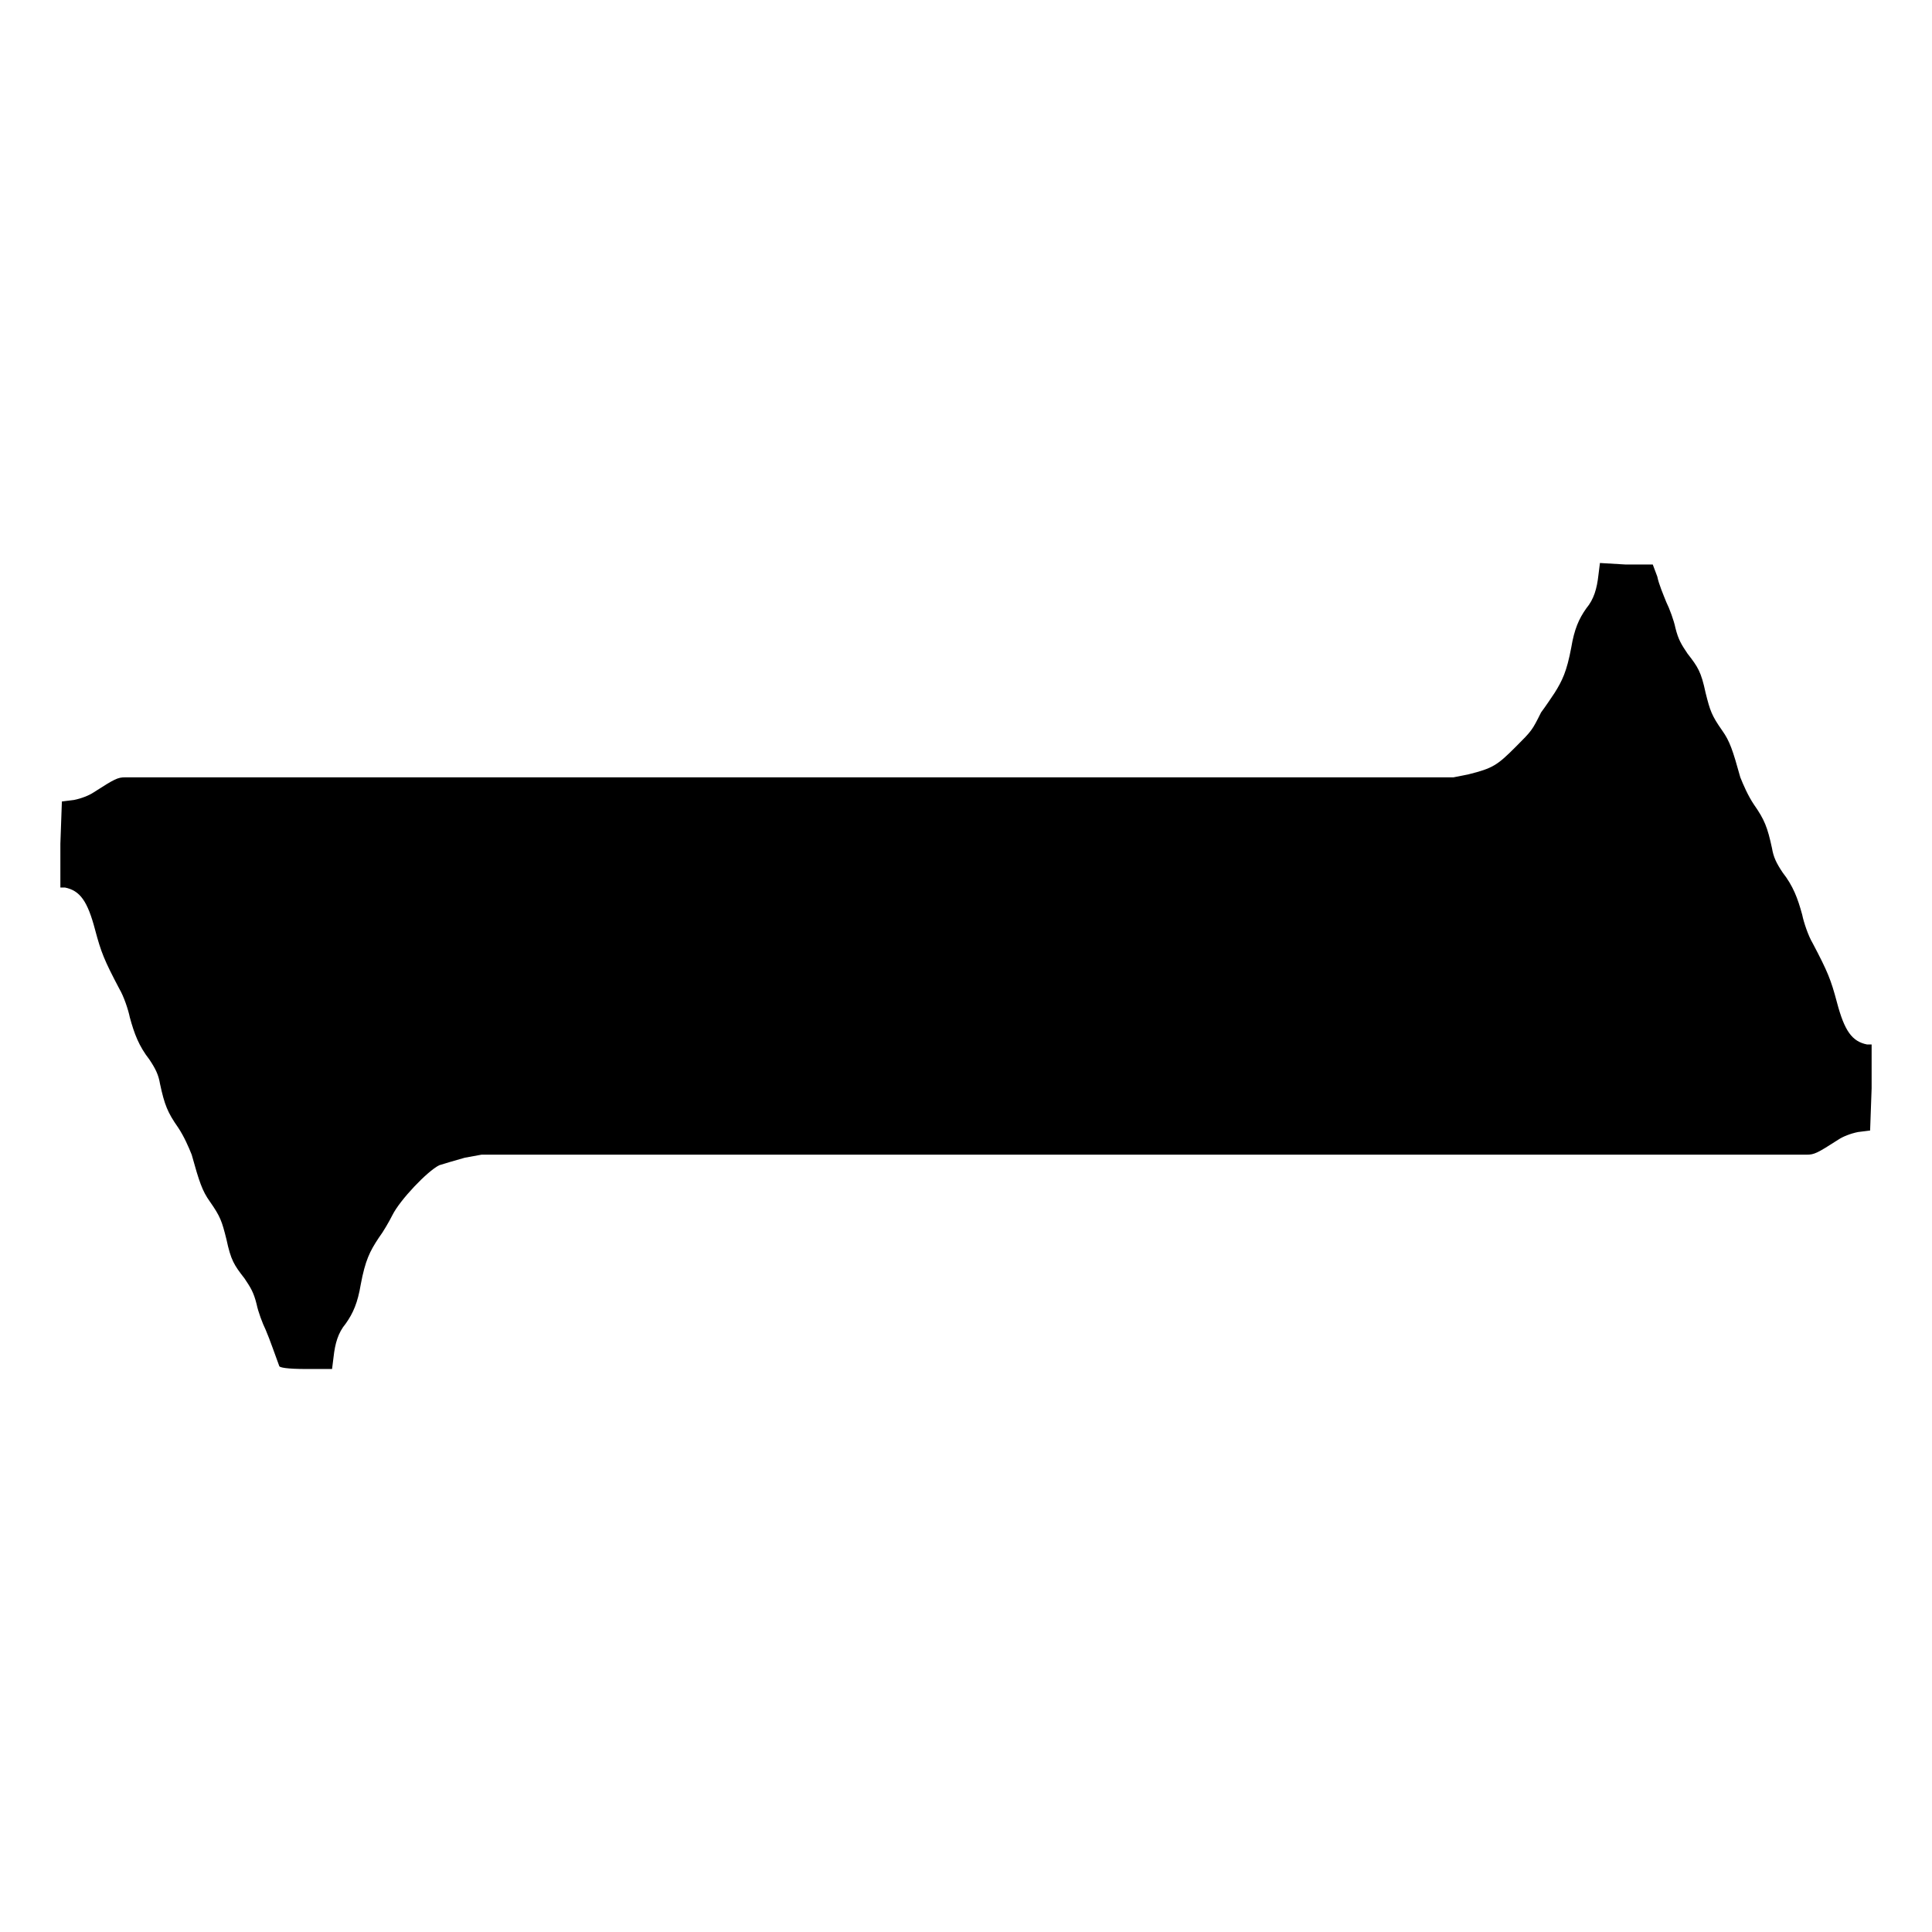
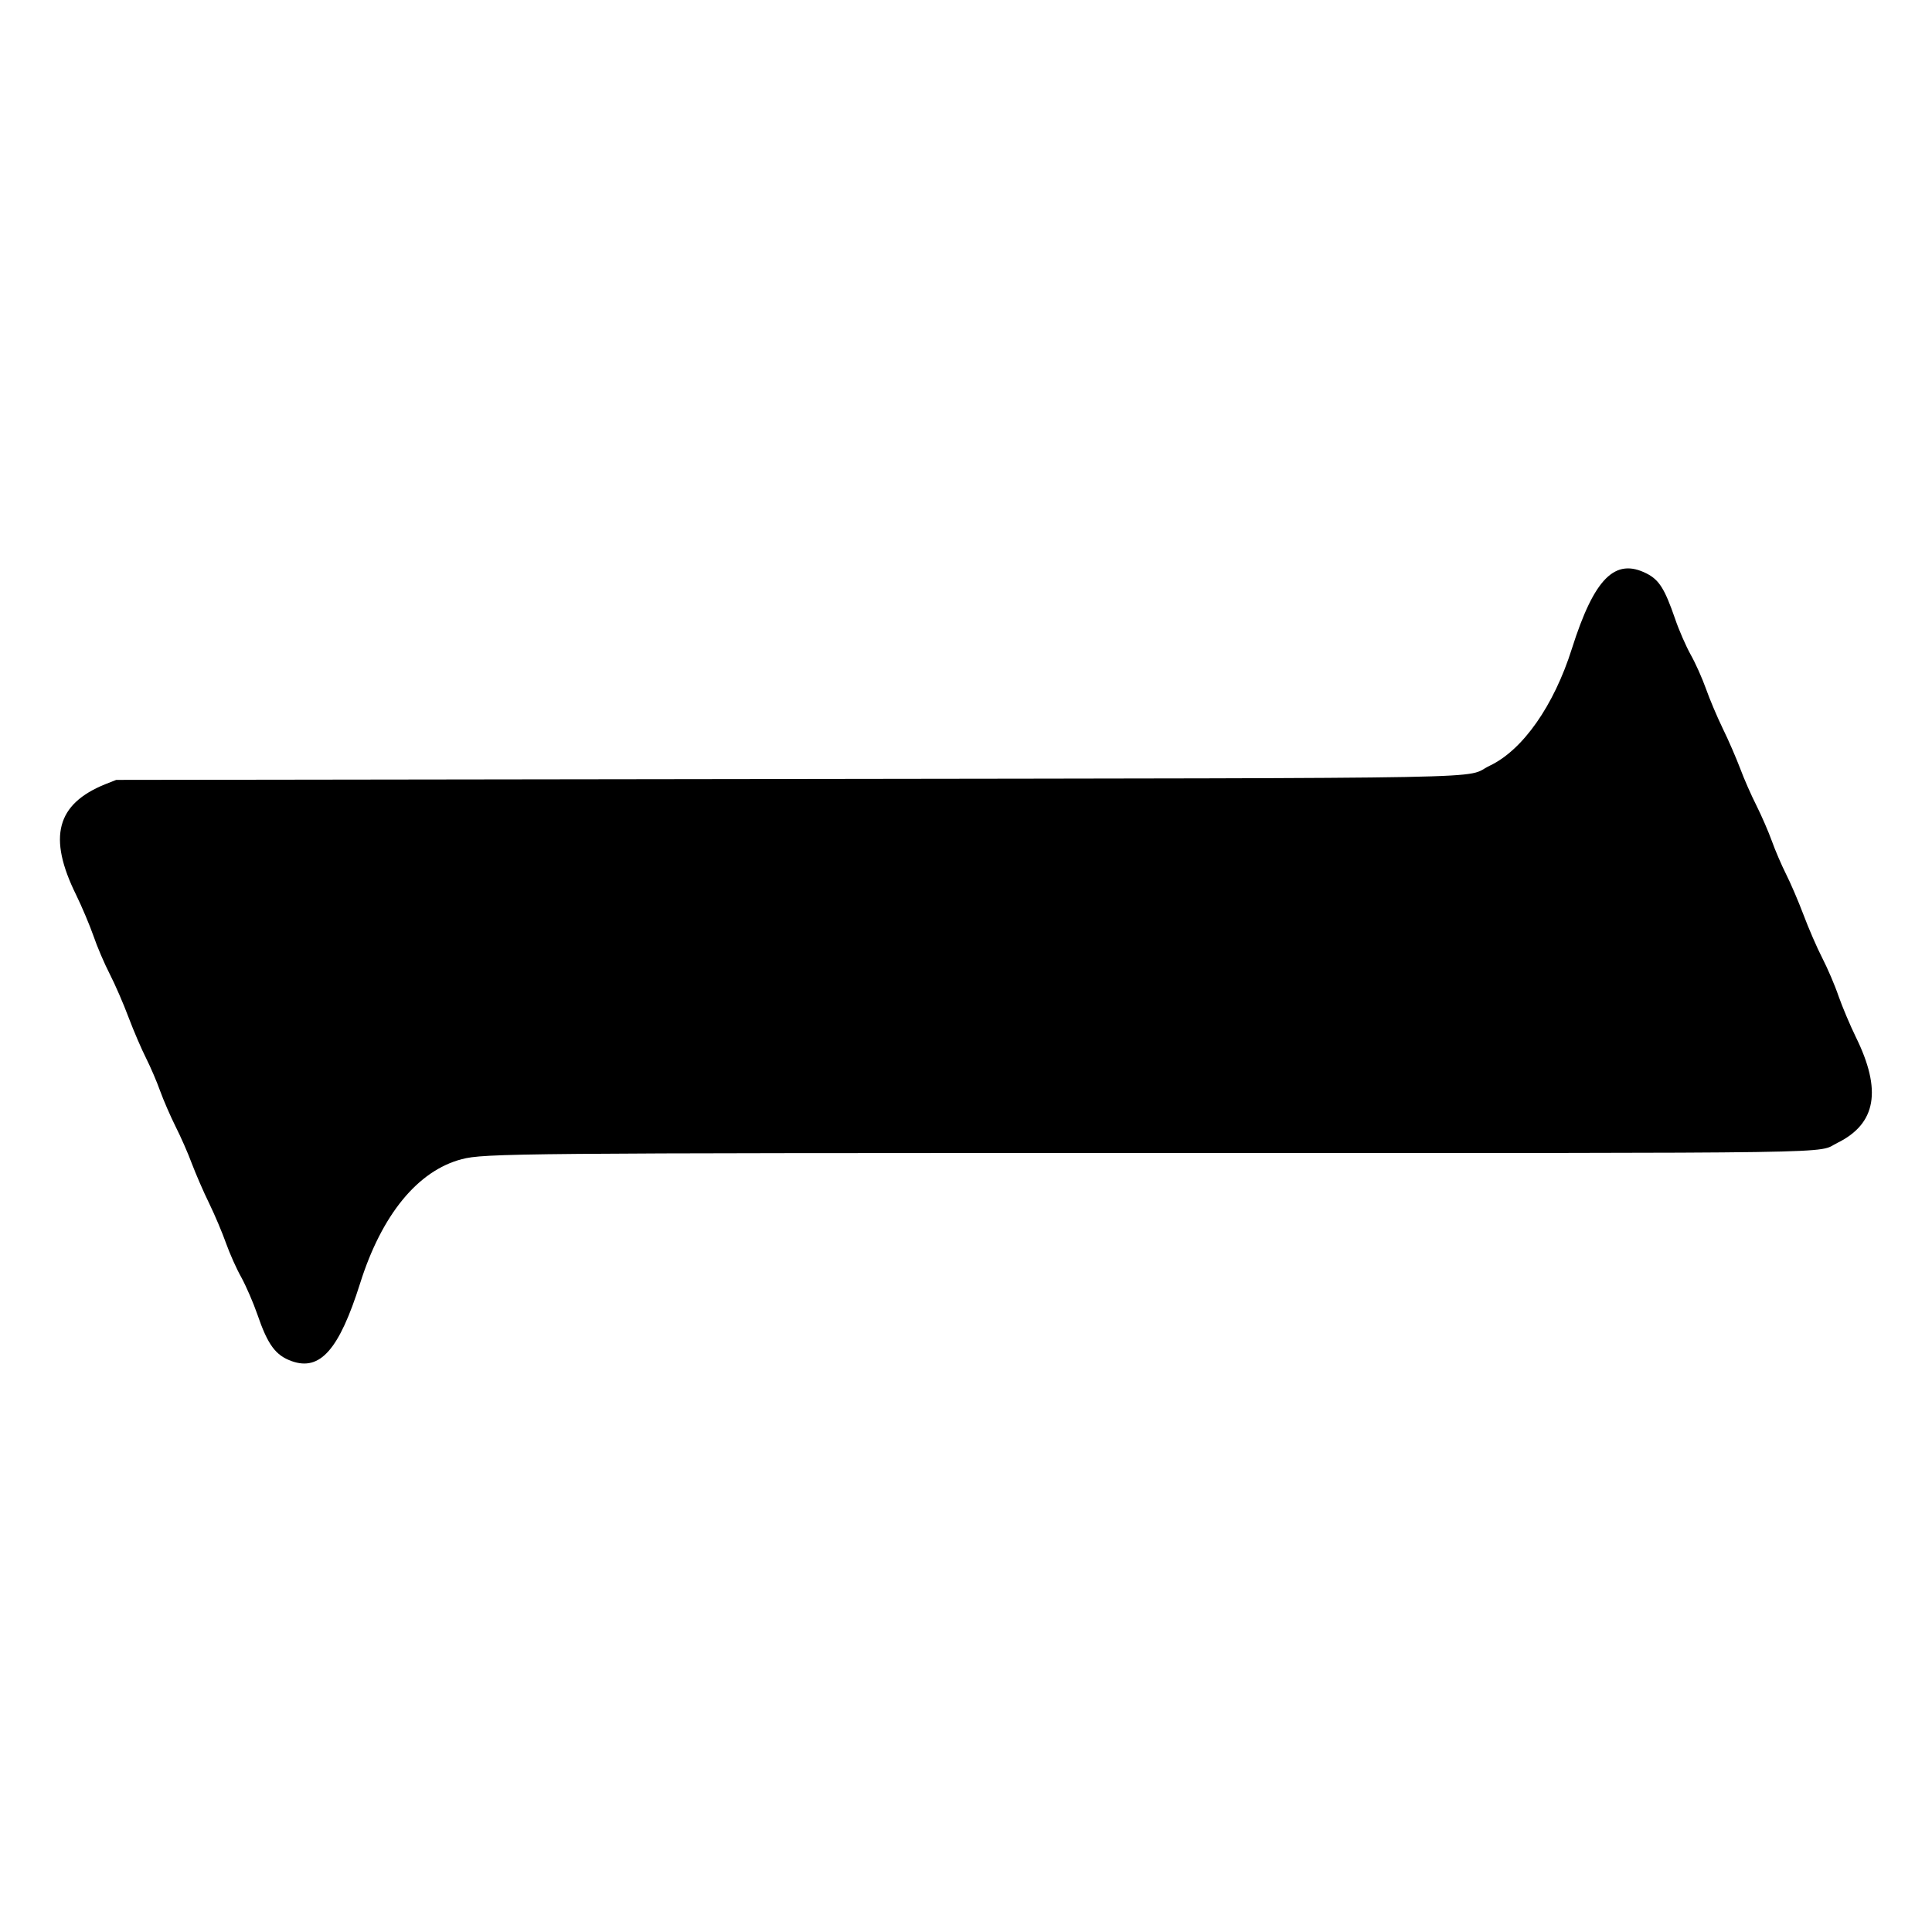
<svg xmlns="http://www.w3.org/2000/svg" viewBox="0 0 128 128">
-   <path id="glyph" fill-rule="evenodd" d="M18.5 90.5C18.2 89.7 17.9 88.8 17.6 88.1C17.4 87.7 17.1 86.9 17.0 86.4C16.8 85.6 16.6 85.3 16.2 84.7C15.5 83.8 15.3 83.5 15.0 82.1C14.7 80.9 14.6 80.6 13.9 79.6C13.4 78.9 13.2 78.3 12.7 76.5C12.5 76.0 12.2 75.3 11.8 74.7C11.1 73.7 10.9 73.2 10.6 71.8C10.5 71.2 10.3 70.8 9.9 70.2C9.2 69.3 8.9 68.5 8.6 67.4C8.5 66.9 8.2 66.0 7.9 65.5C6.9 63.6 6.7 63.1 6.3 61.6C5.8 59.7 5.3 59.0 4.3 58.8L4.0 58.8L4.0 55.9L4.1 53.1L4.9 53.0C5.4 52.9 5.9 52.7 6.2 52.5C7.6 51.6 7.8 51.5 8.3 51.5C8.5 51.5 28.4 51.5 52.5 51.5L96.3 51.5L97.3 51.3C98.9 50.9 99.2 50.7 100.4 49.5C101.5 48.4 101.5 48.4 102.1 47.2C102.4 46.8 102.8 46.2 103.0 45.9C103.5 45.1 103.8 44.5 104.1 42.9C104.3 41.7 104.6 41.0 105.1 40.3C105.6 39.7 105.8 39.0 105.9 38.1L106.0 37.3L107.7 37.4L109.5 37.4L109.8 38.2C109.9 38.7 110.2 39.4 110.4 39.9C110.6 40.3 110.9 41.1 111.0 41.6C111.2 42.4 111.4 42.7 111.8 43.3C112.5 44.2 112.7 44.5 113.0 45.9C113.3 47.1 113.4 47.4 114.1 48.4C114.6 49.1 114.8 49.7 115.3 51.5C115.5 52.0 115.8 52.7 116.2 53.3C116.9 54.3 117.1 54.8 117.4 56.2C117.5 56.8 117.7 57.2 118.1 57.8C118.8 58.7 119.1 59.5 119.4 60.6C119.5 61.1 119.8 62.0 120.1 62.5C121.1 64.4 121.3 64.9 121.7 66.4C122.2 68.3 122.7 69.0 123.7 69.2L124.0 69.2L124.0 72.1L123.9 74.9L123.1 75.0C122.6 75.1 122.1 75.3 121.8 75.5C120.4 76.4 120.2 76.5 119.7 76.5C119.5 76.5 99.6 76.5 75.6 76.5L31.9 76.5L30.8 76.7C30.1 76.9 29.4 77.1 29.1 77.2C28.3 77.6 26.5 79.5 26.0 80.5C25.8 80.9 25.4 81.6 25.1 82.0C24.5 82.9 24.2 83.5 23.9 85.1C23.7 86.3 23.4 87.0 22.9 87.7C22.4 88.3 22.2 89.0 22.1 89.9L22.0 90.7L20.3 90.7C19.0 90.7 18.5 90.6 18.5 90.5Z" />
+   <path id="glyph" fill-rule="evenodd" d="M19.33 90.18C18.26 89.80 17.74 89.10 17.05 87.08C16.78 86.30 16.30 85.20 15.99 84.63C15.67 84.07 15.22 83.05 14.98 82.38C14.74 81.70 14.24 80.51 13.86 79.73C13.48 78.96 12.97 77.77 12.71 77.09C12.46 76.41 11.97 75.30 11.63 74.63C11.29 73.95 10.83 72.89 10.61 72.28C10.39 71.66 9.97 70.69 9.68 70.11C9.38 69.52 8.86 68.31 8.52 67.41C8.18 66.50 7.62 65.21 7.27 64.53C6.92 63.85 6.43 62.71 6.19 62.00C5.94 61.29 5.43 60.08 5.05 59.30C3.15 55.46 3.74 53.26 6.99 51.95L7.70 51.67L51.91 51.61C101.31 51.54 96.84 51.62 98.70 50.73C100.89 49.69 102.95 46.75 104.14 42.98C105.62 38.31 107.00 36.93 109.10 38.00C109.92 38.42 110.29 39.00 110.98 41.00C111.23 41.74 111.70 42.81 112.01 43.37C112.33 43.93 112.78 44.95 113.02 45.62C113.26 46.30 113.76 47.49 114.14 48.27C114.52 49.04 115.03 50.23 115.29 50.91C115.54 51.59 116.03 52.70 116.37 53.37C116.71 54.05 117.17 55.11 117.39 55.72C117.61 56.34 118.03 57.31 118.32 57.89C118.62 58.48 119.14 59.69 119.48 60.59C119.82 61.50 120.38 62.79 120.73 63.47C121.08 64.15 121.57 65.29 121.81 66.00C122.06 66.71 122.57 67.92 122.95 68.70C124.69 72.23 124.31 74.45 121.73 75.72C120.25 76.44 123.78 76.39 76.86 76.39C34.29 76.39 32.06 76.41 30.59 76.80C27.68 77.56 25.29 80.48 23.86 85.02C22.47 89.42 21.21 90.85 19.33 90.18Z" />
</svg>
